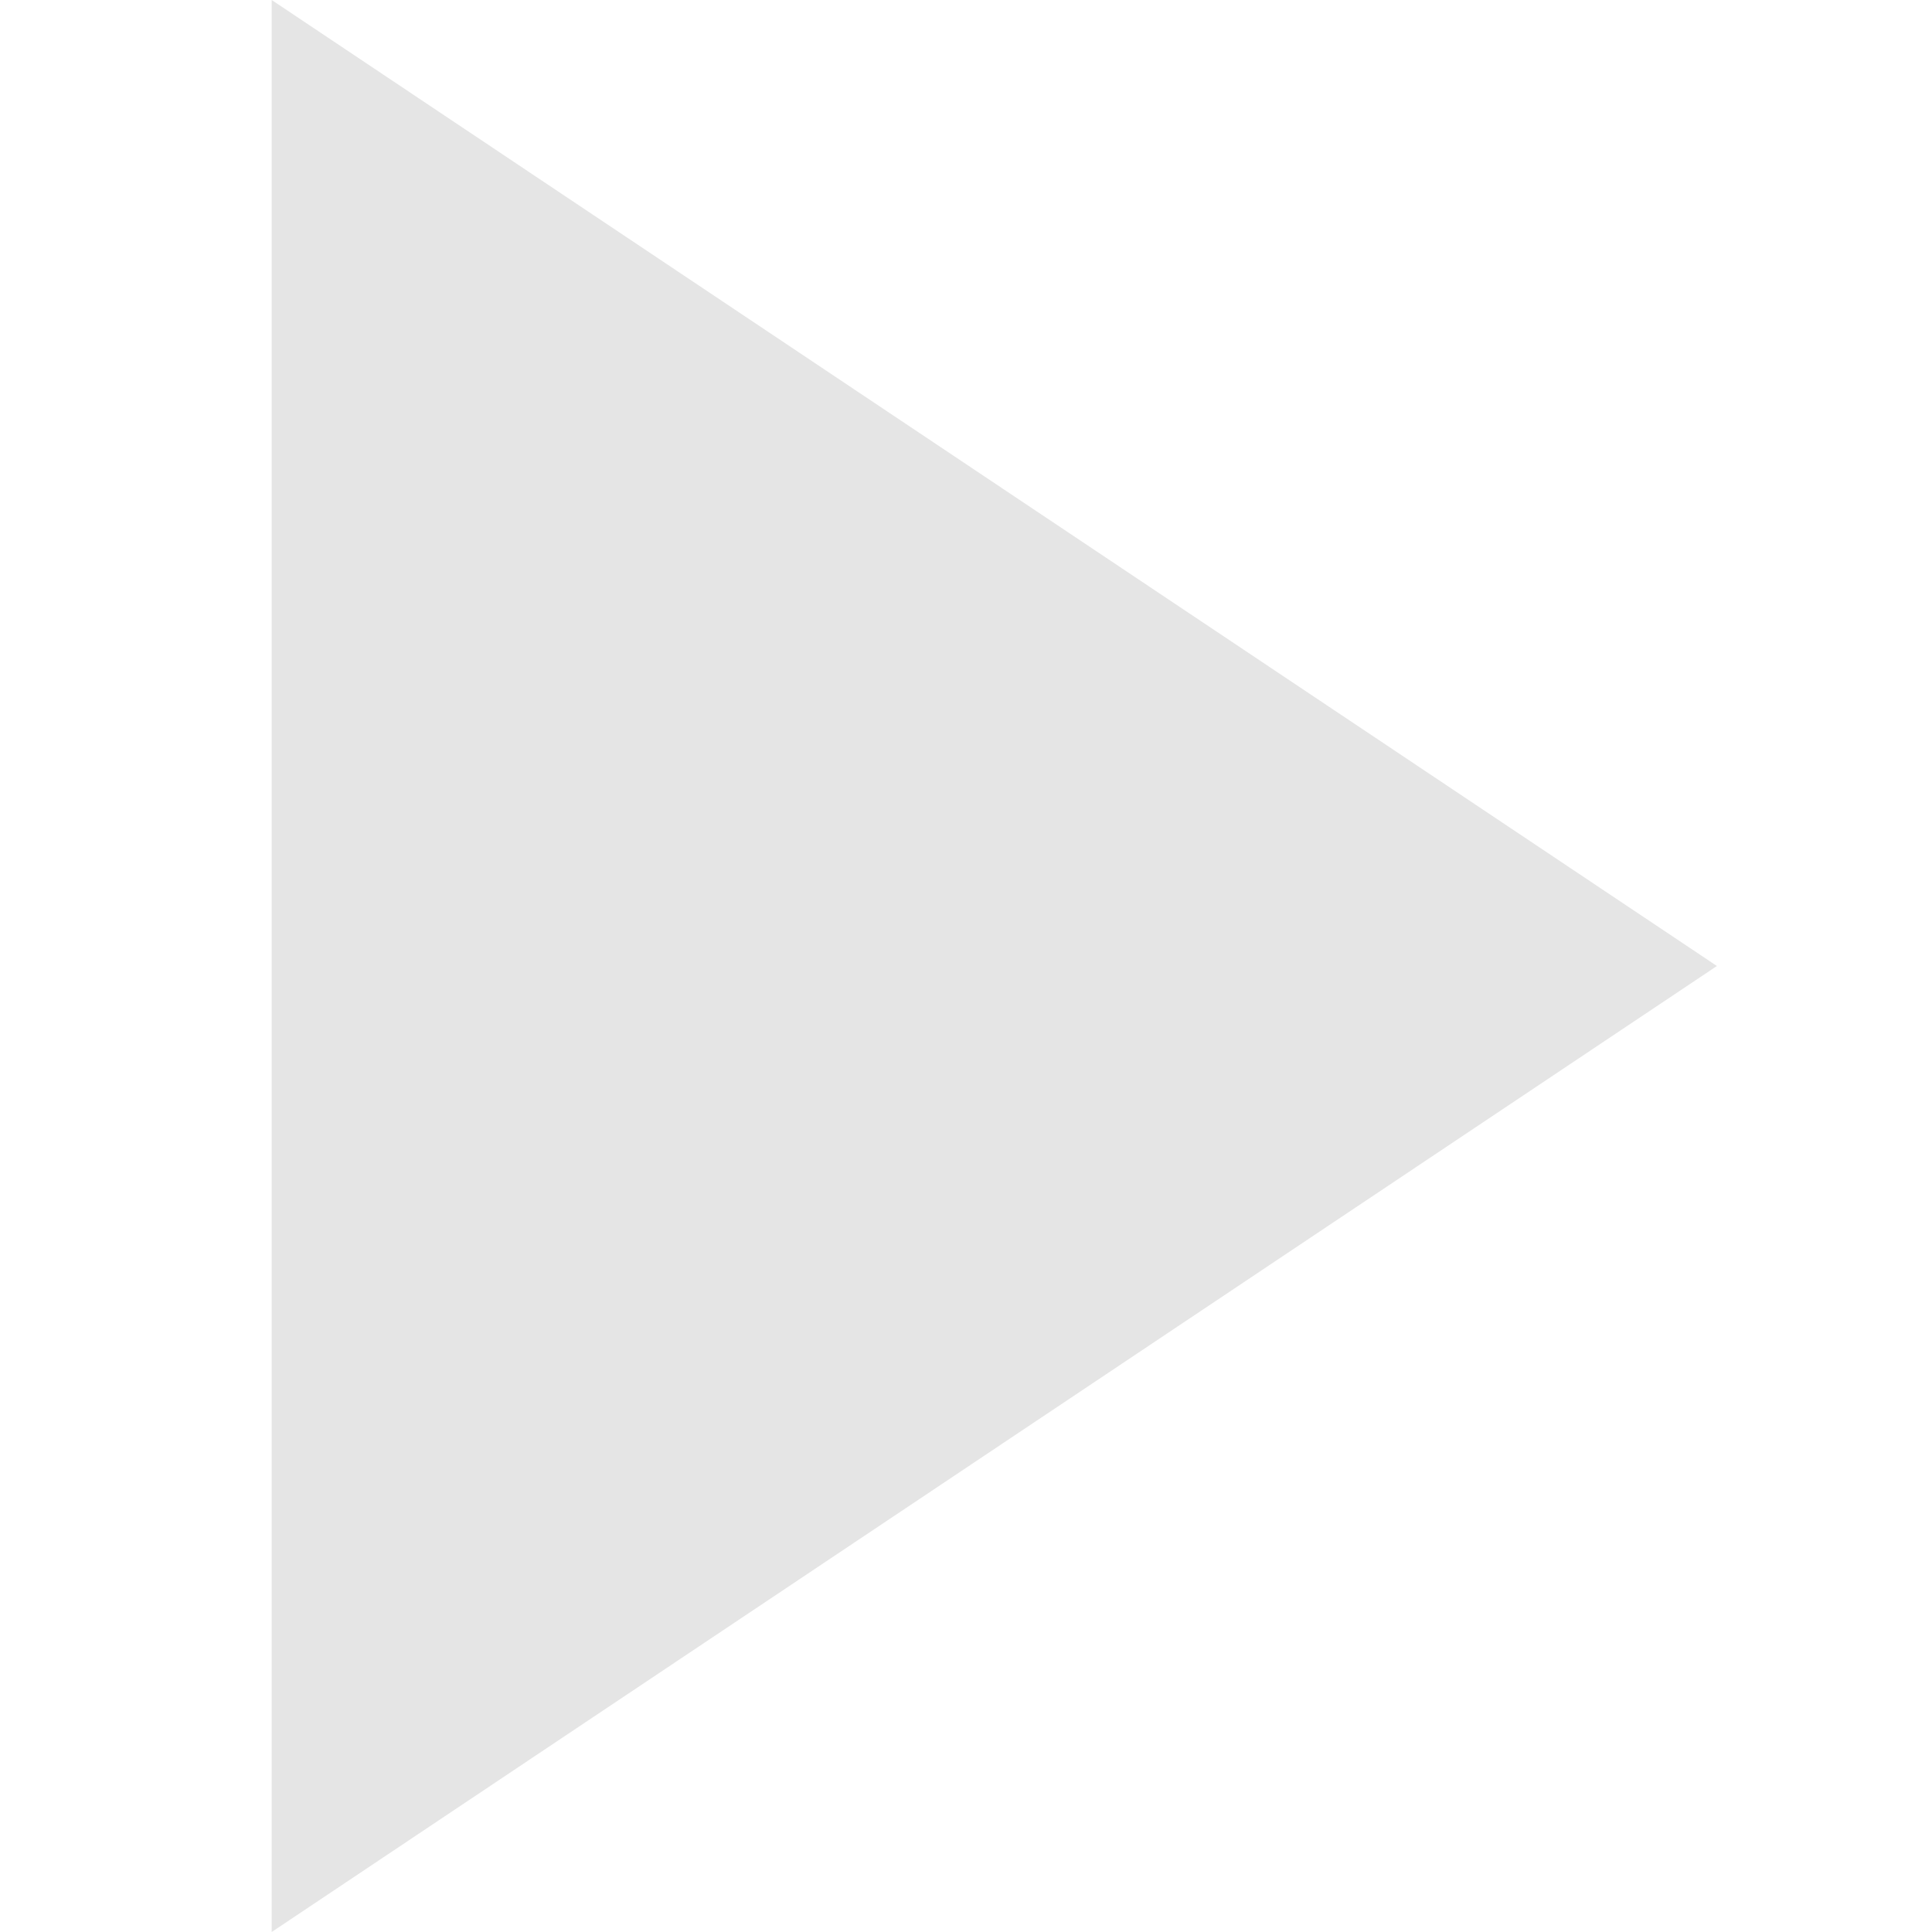
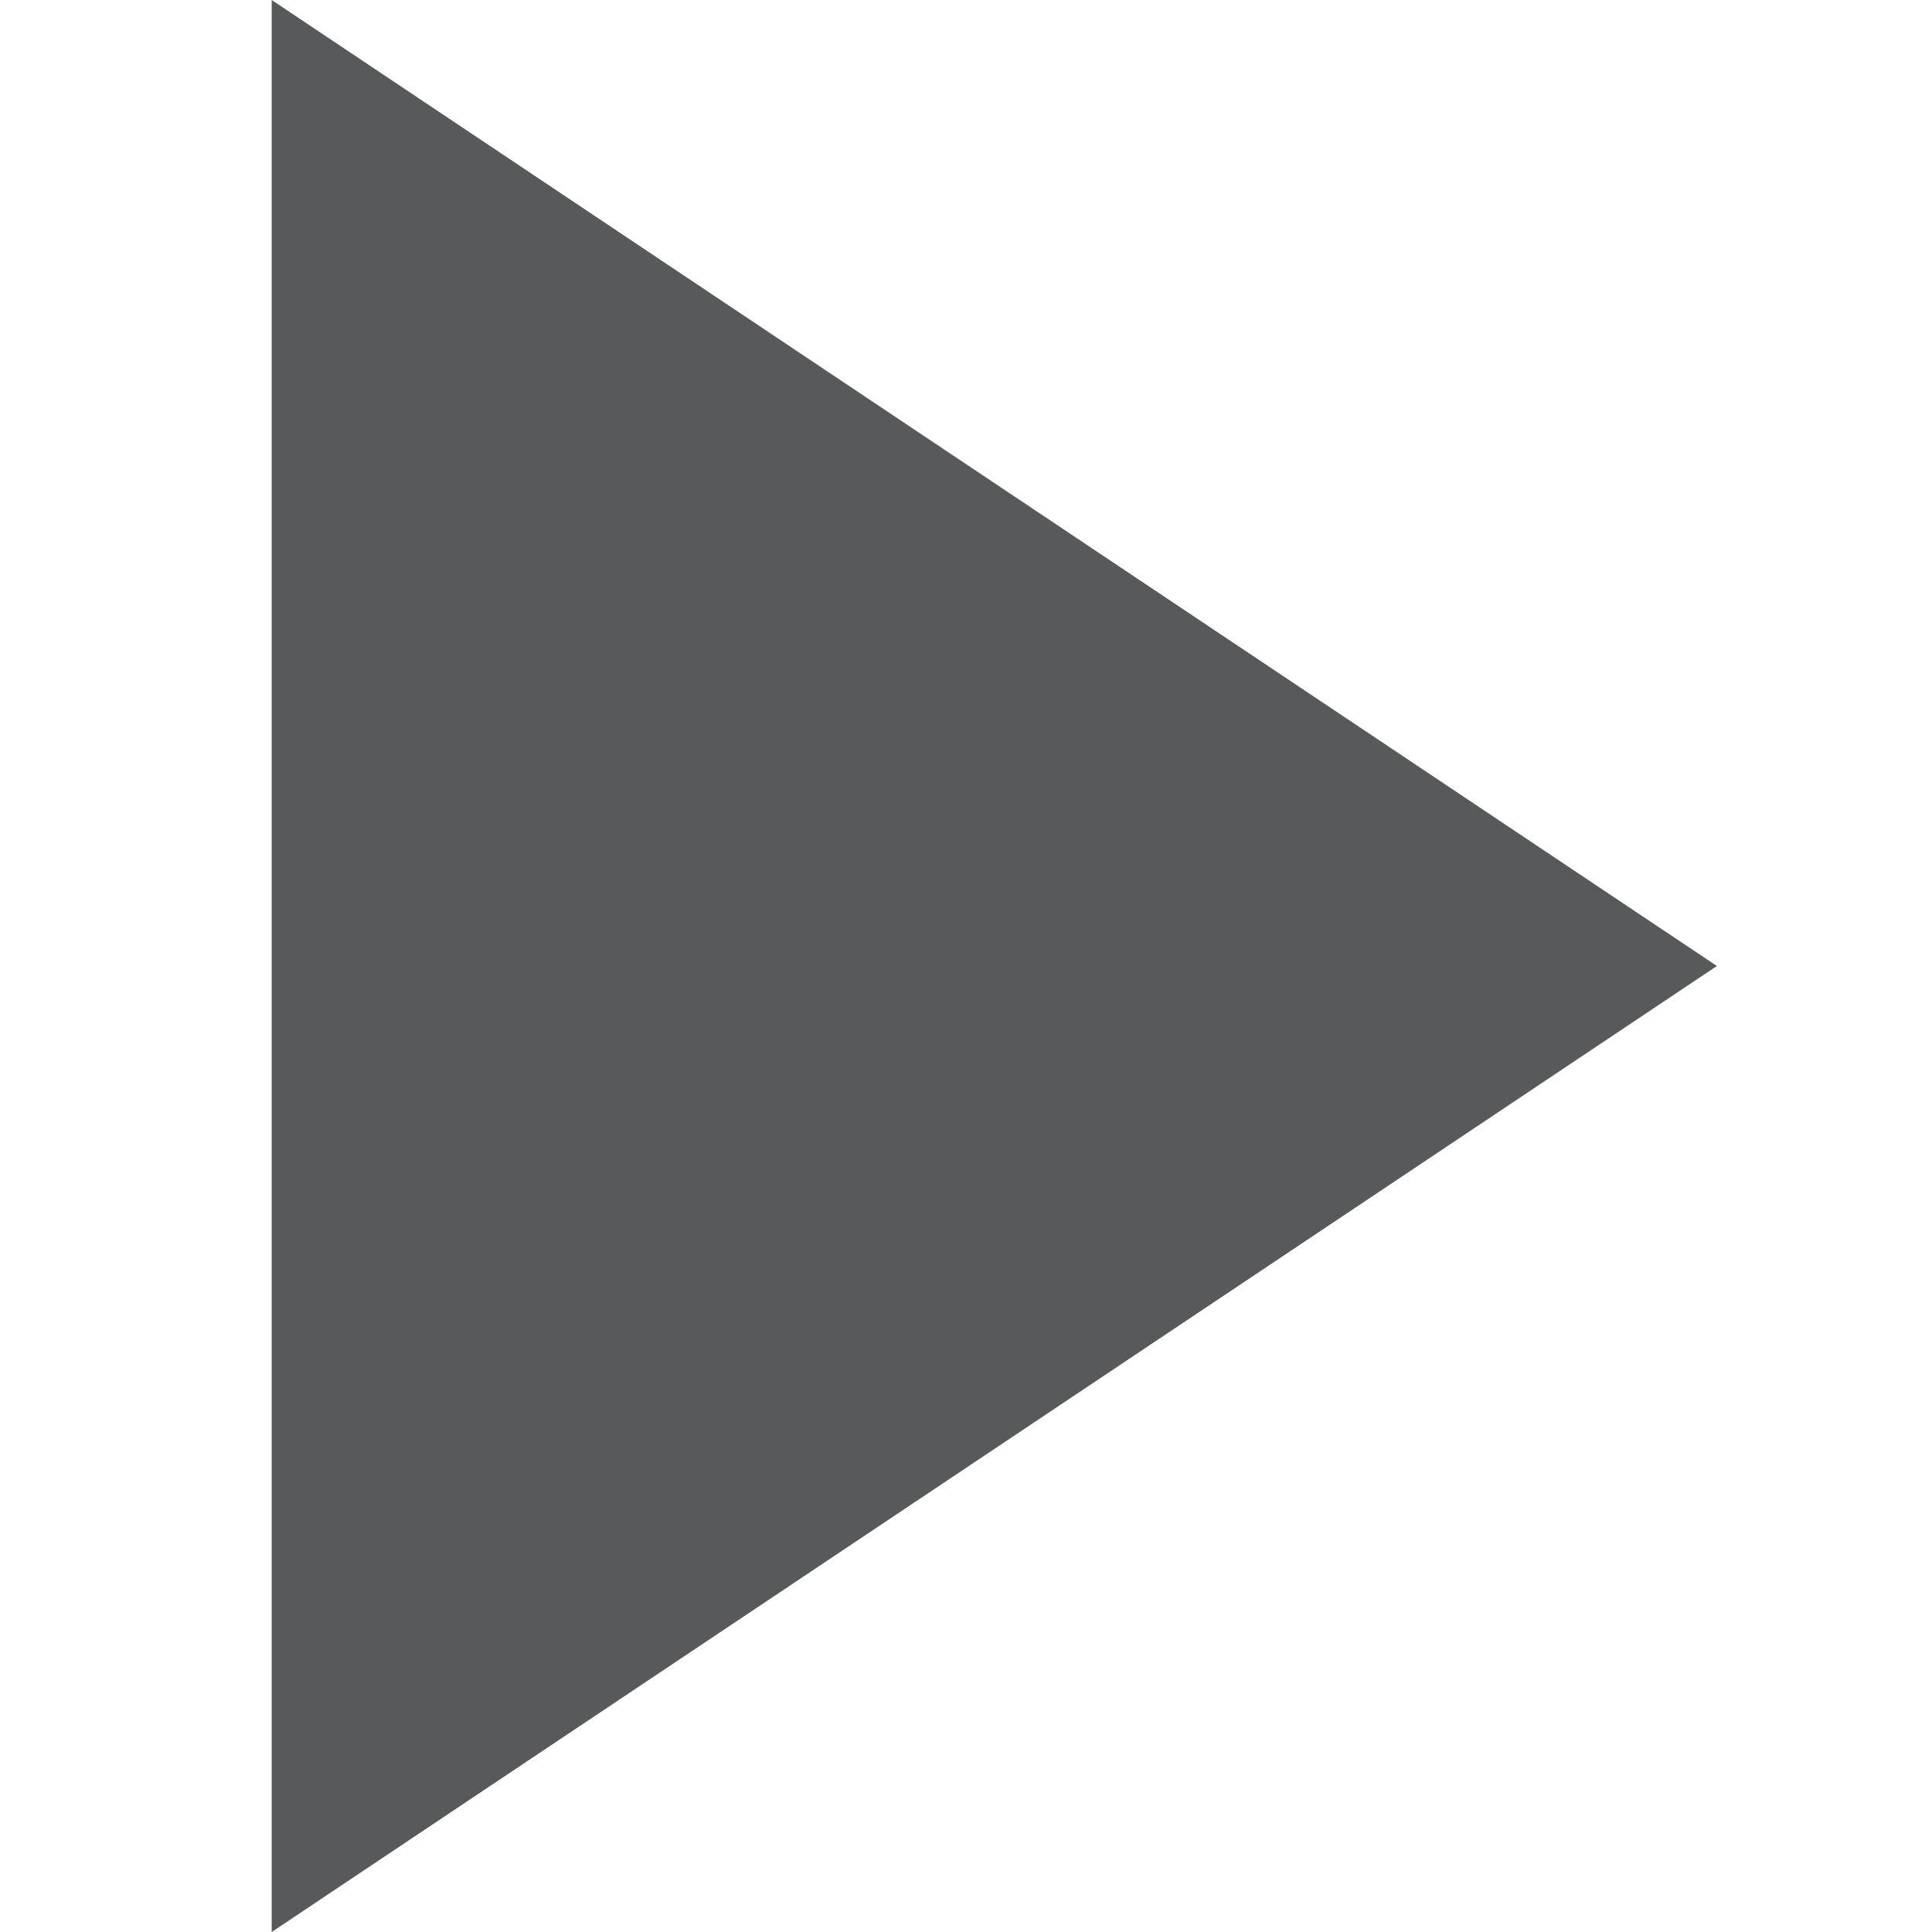
- <svg xmlns="http://www.w3.org/2000/svg" version="1.1" id="Layer_1" x="0px" y="0px" viewBox="0 0 512 512" style="enable-background:new 0 0 512 512;" xml:space="preserve">
-   <style type="text/css">
- 	.st0{fill:#E5E5E5;}
- </style>
-   <polygon class="st0" points="72,0 72,512 455,256 " />
+ <svg xmlns="http://www.w3.org/2000/svg" id="Layer_1" data-name="Layer 1" version="1.1" viewBox="0 0 512 512">
+   <defs>
+     <style>
+       .cls-1 {
+         fill: #58595b;
+         stroke-width: 0px;
+       }
+     </style>
+   </defs>
+   <polygon class="cls-1" points="72 0 72 512 455 256 72 0" />
</svg>
